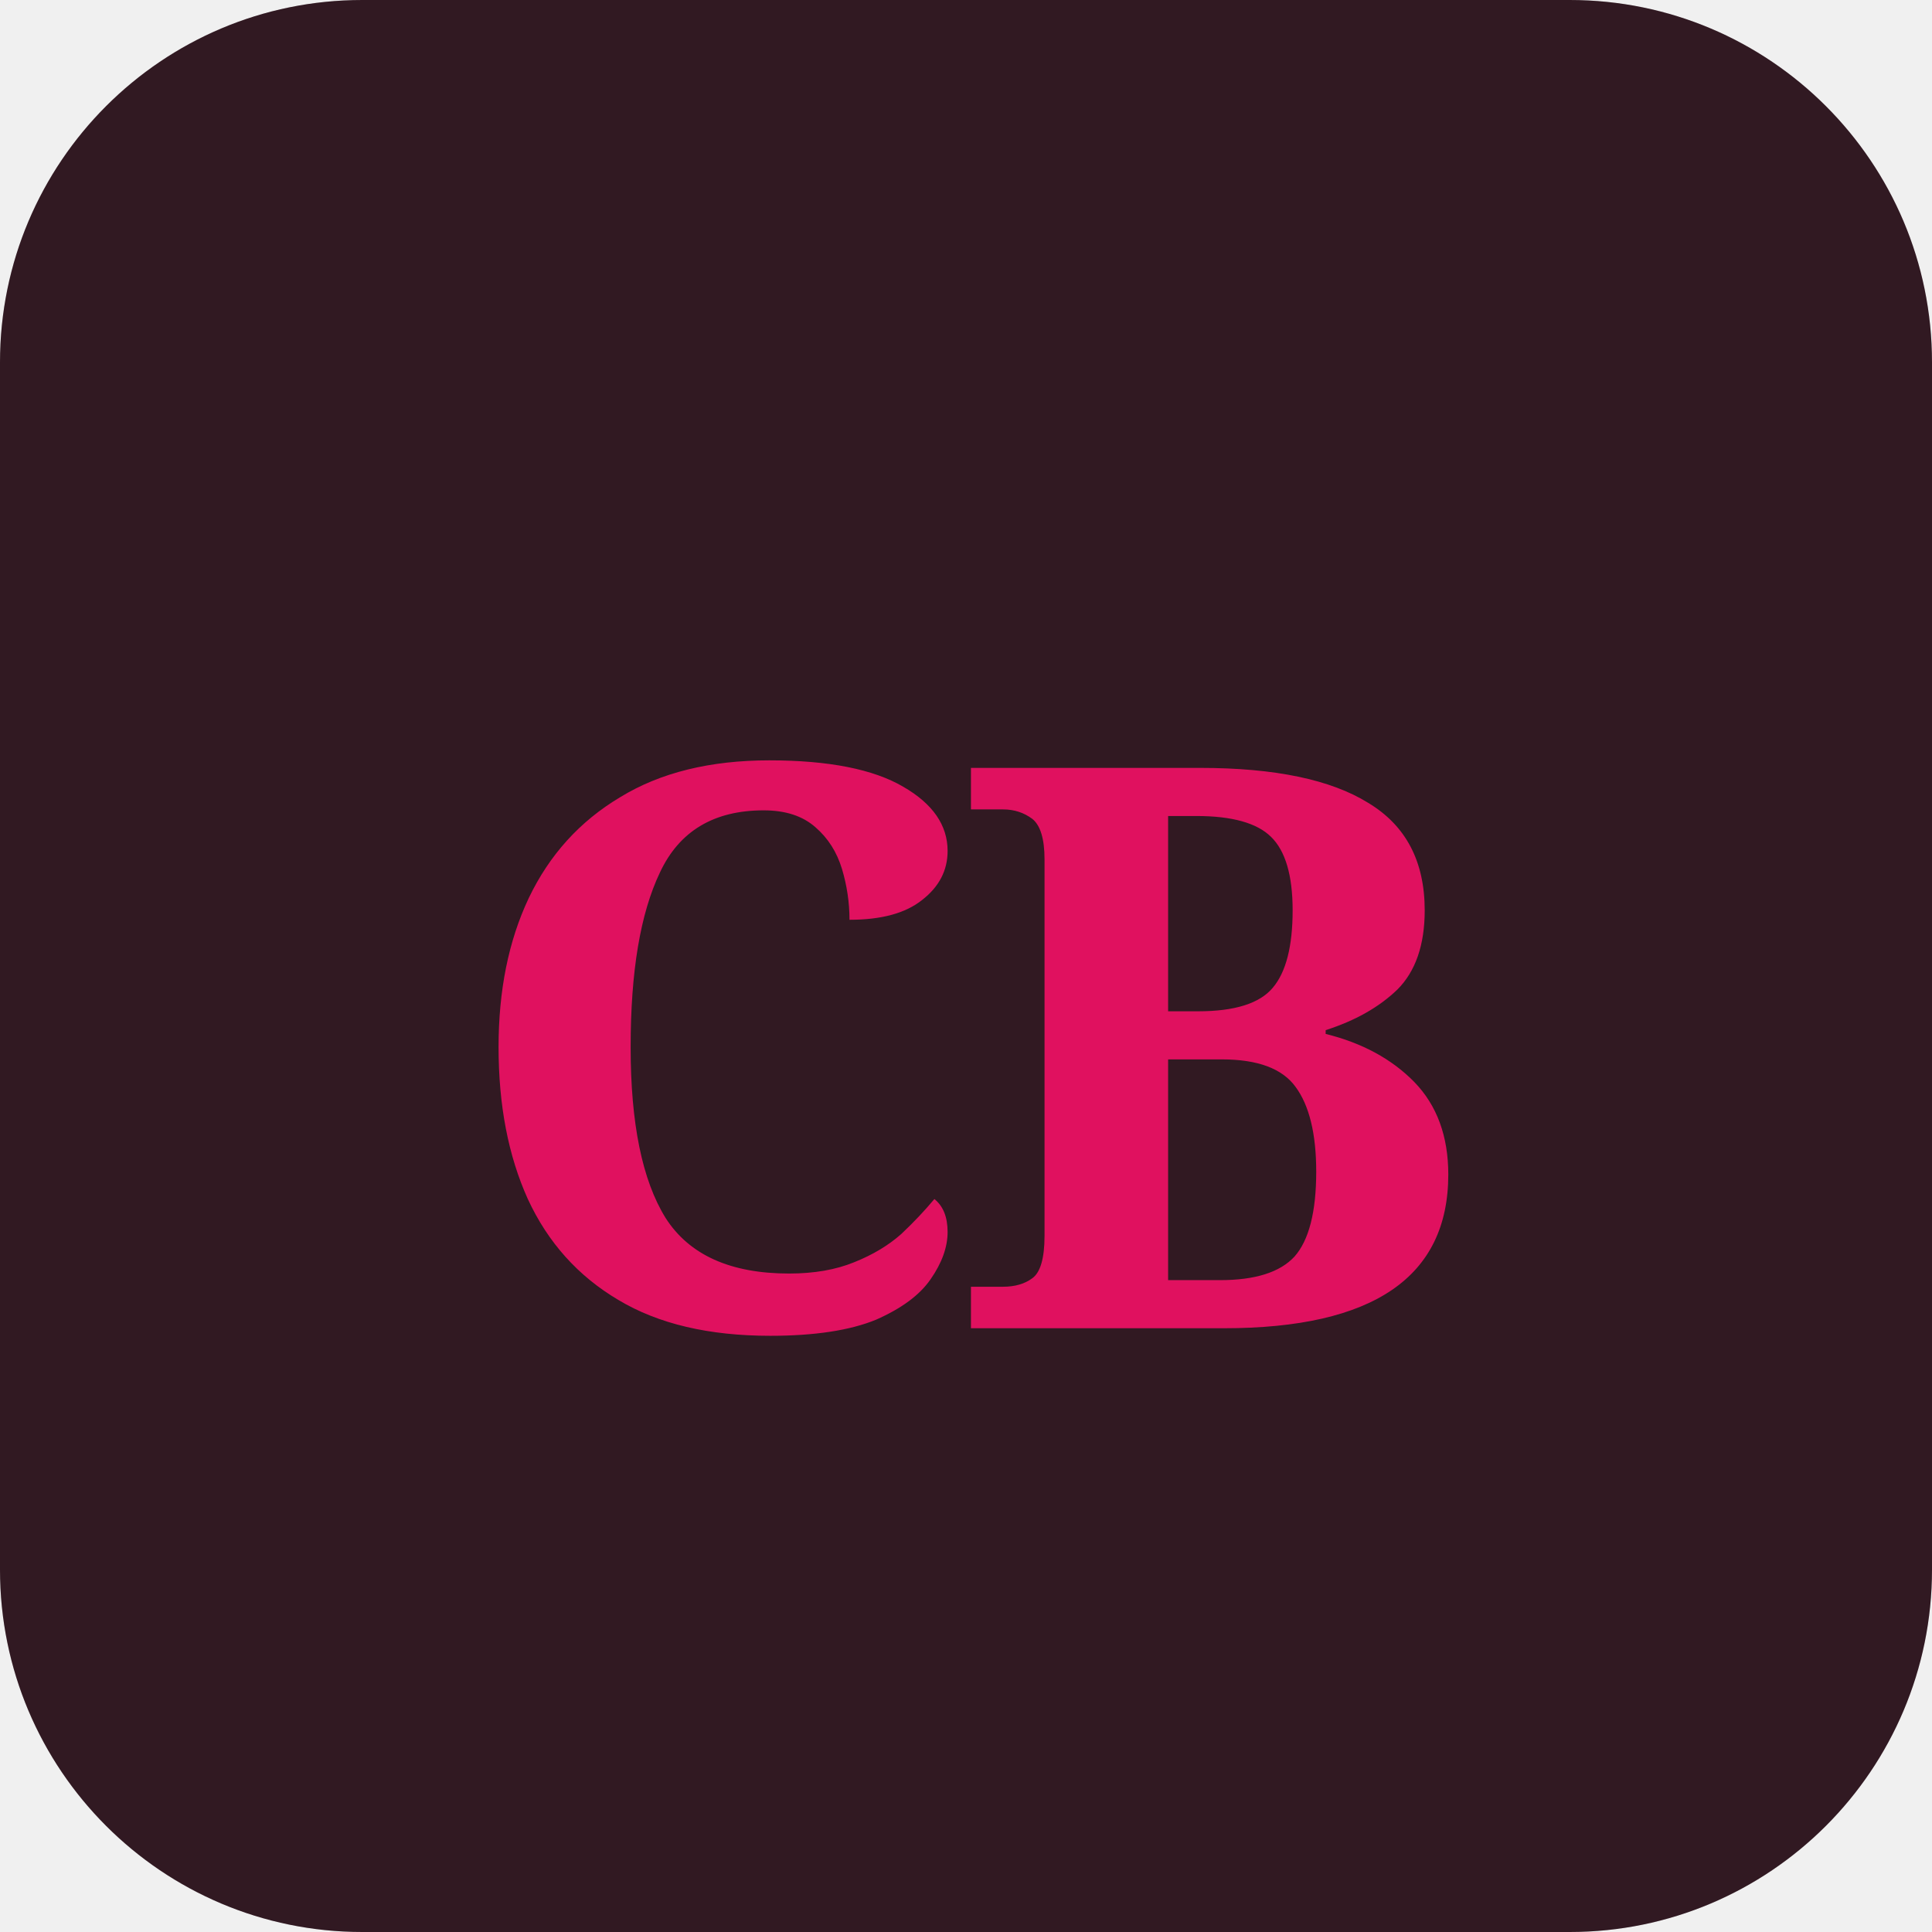
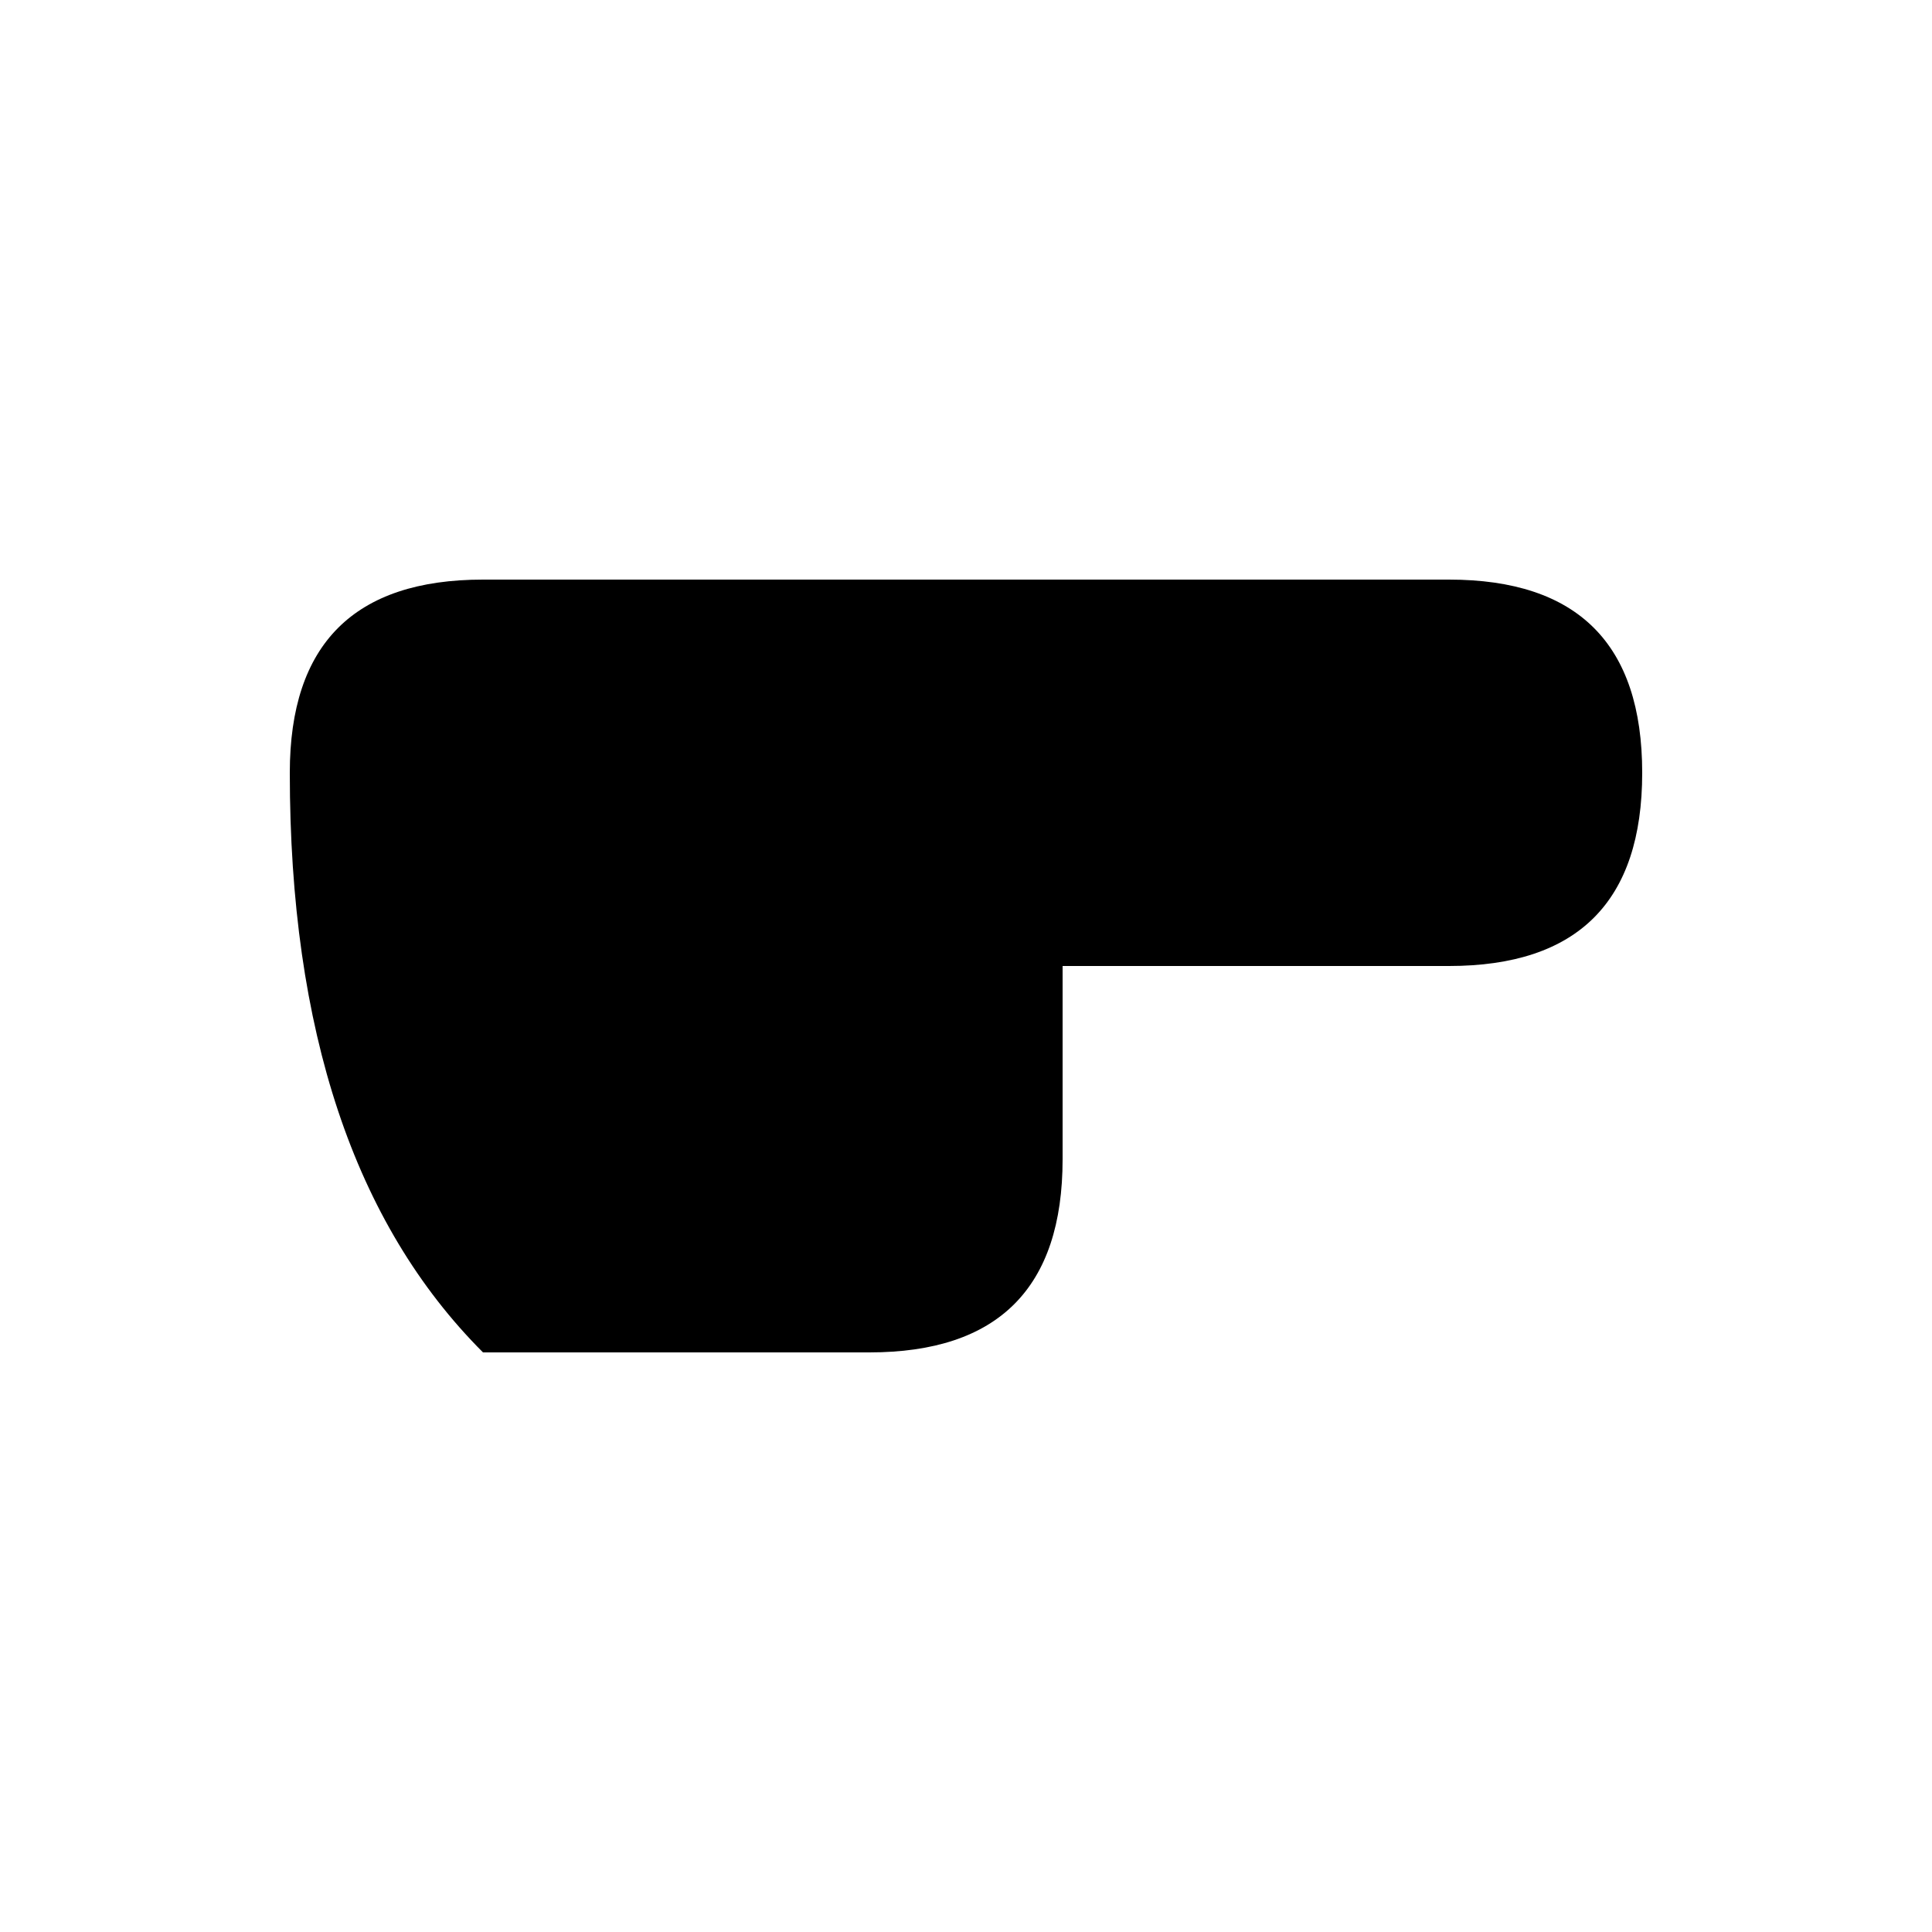
- <svg xmlns="http://www.w3.org/2000/svg" viewBox="0 0 32 32">
-   <rect width="32" height="32" rx="6" fill="#1a1a1a" />
-   <rect width="32" height="32" rx="6" fill="#e0115f" opacity=".12" />
-   <text x="16" y="22" text-anchor="middle" fill="#e0115f" font-family="Georgia, serif" font-size="13" font-weight="700" letter-spacing="-0.5">CB</text>
+ <svg xmlns="http://www.w3.org/2000/svg" viewBox="0 0 200 200">
+   <rect width="200" height="200" fill="white" />
+   <path d="M 50 60 Q 30 60 30 80 Q 30 120 50 140 L 90 140 Q 110 140 110 120 L 110 100 L 150 100 Q 170 100 170 80 Q 170 60 150 60 L 50 60 M 90 80 Q 90 90 100 90 L 110 90 Q 110 80 100 80 L 90 80" fill="black" />
</svg>
